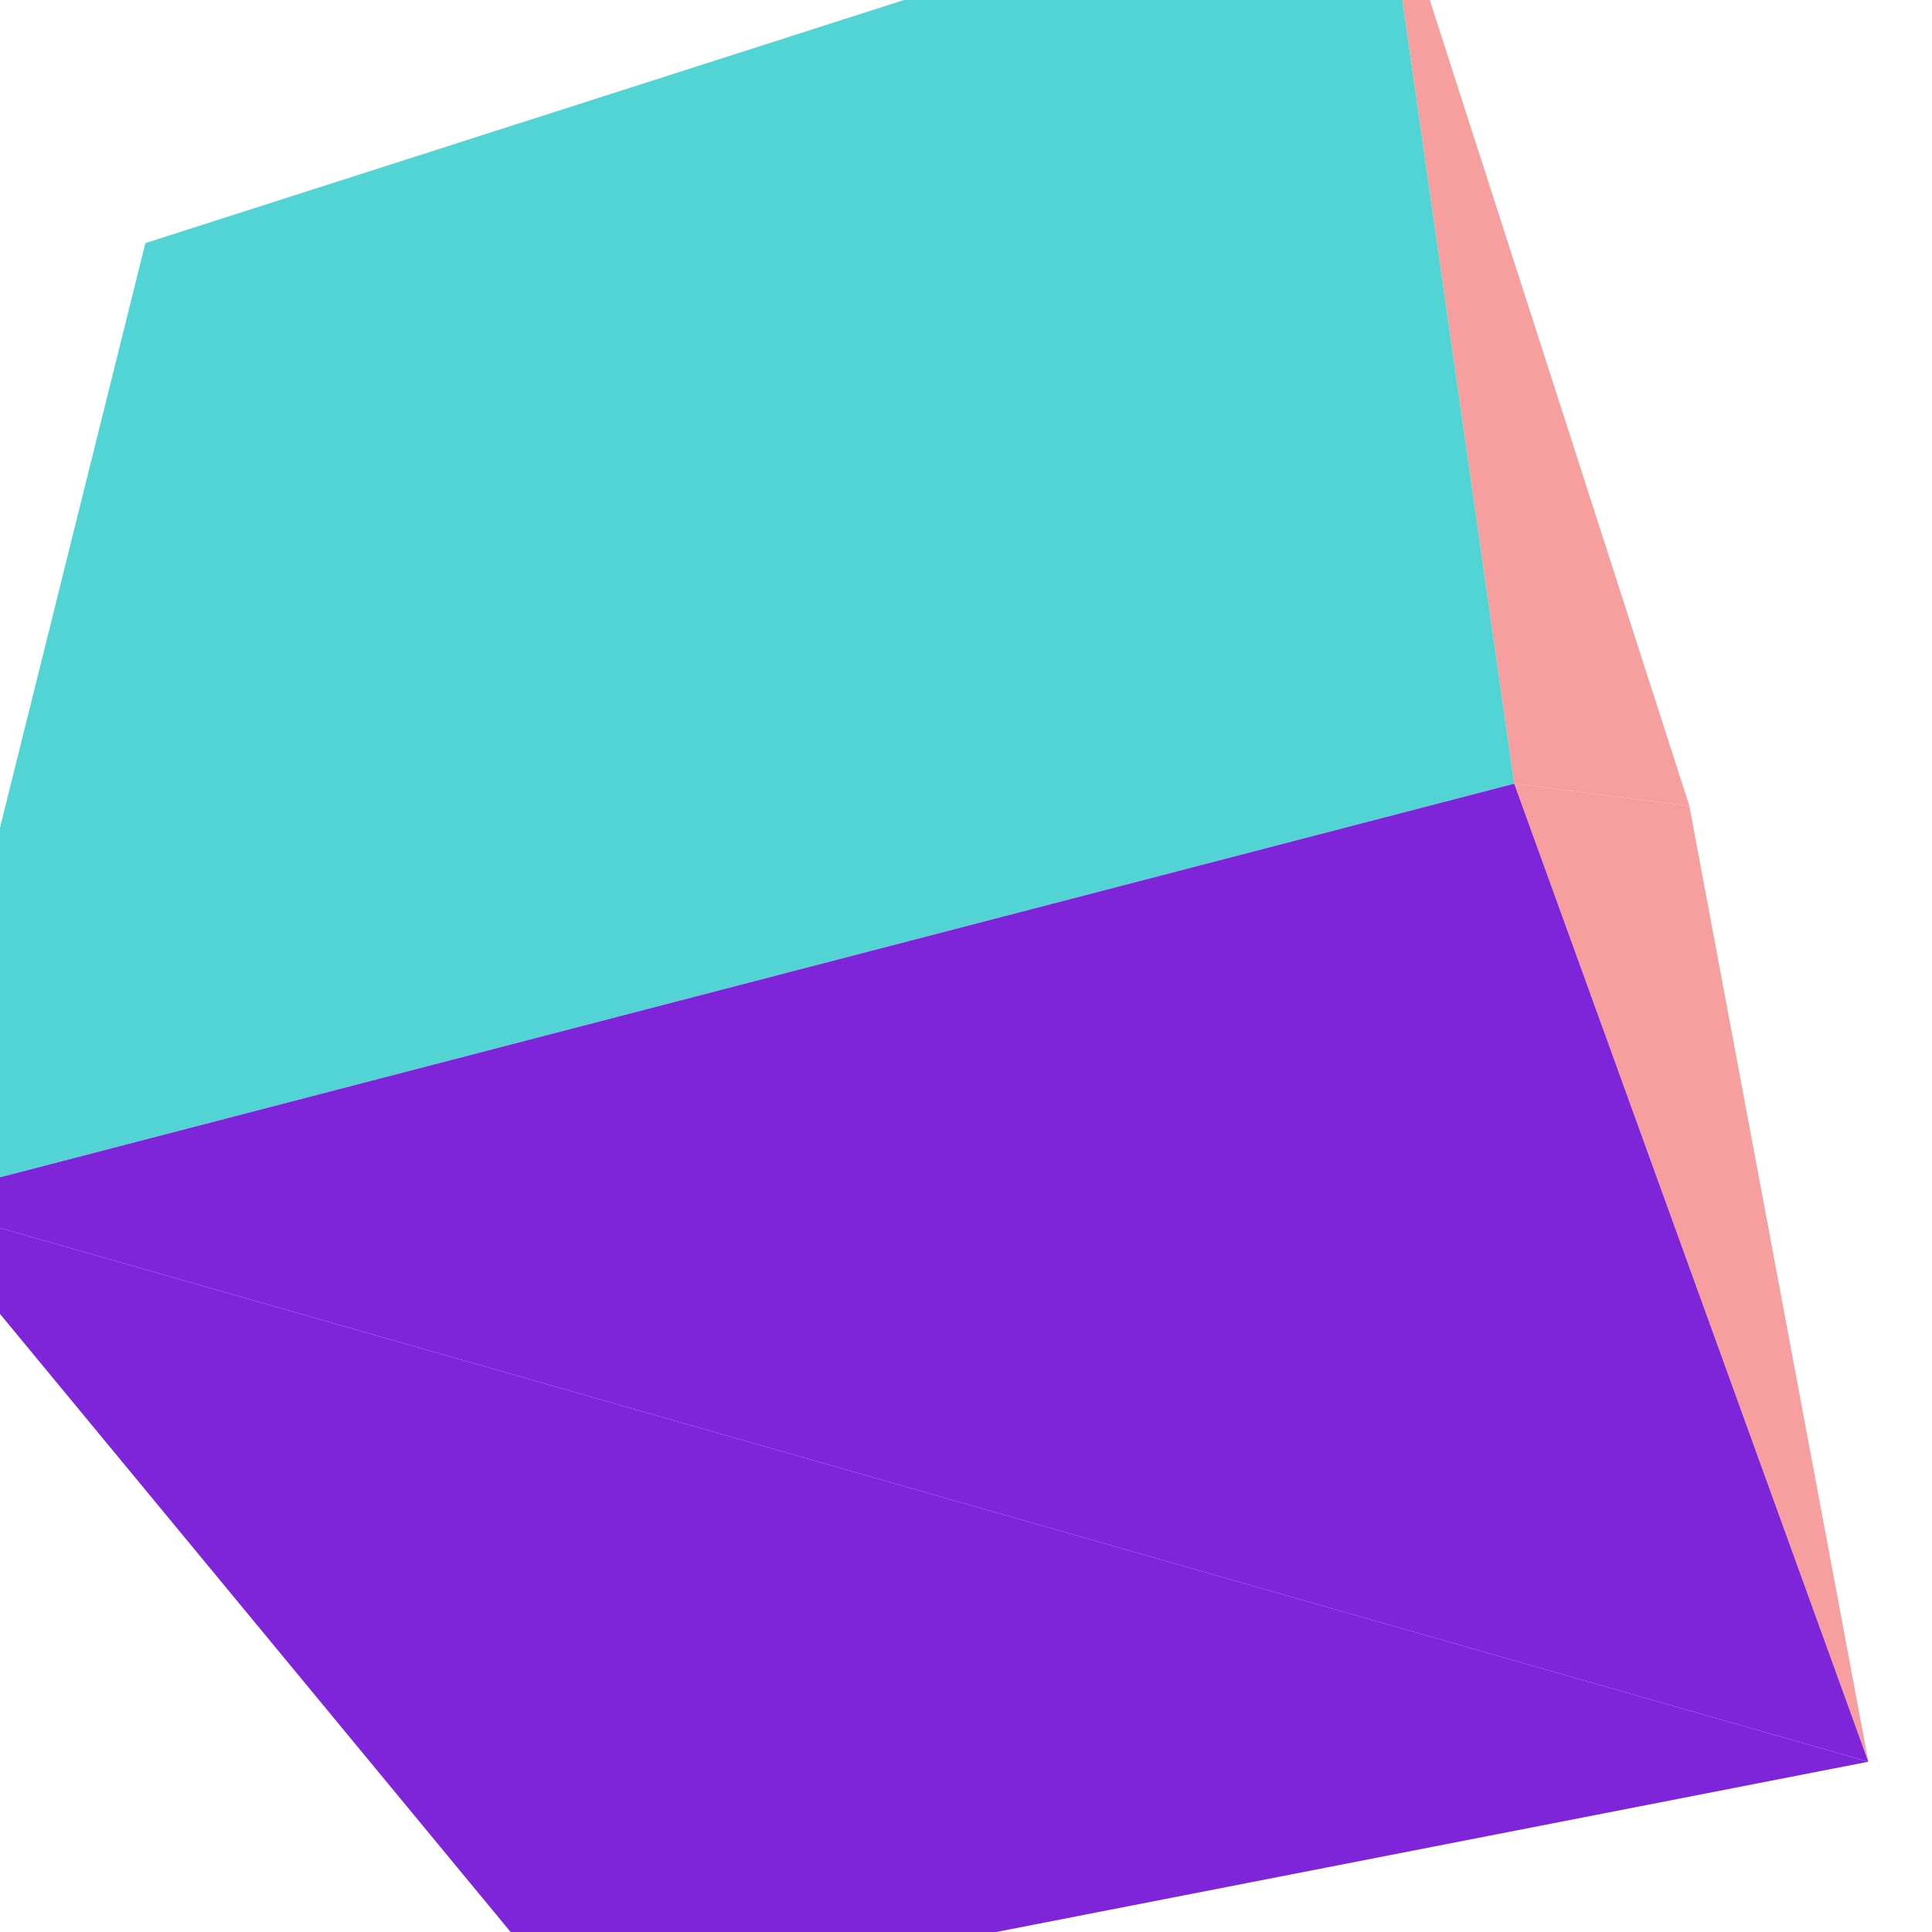
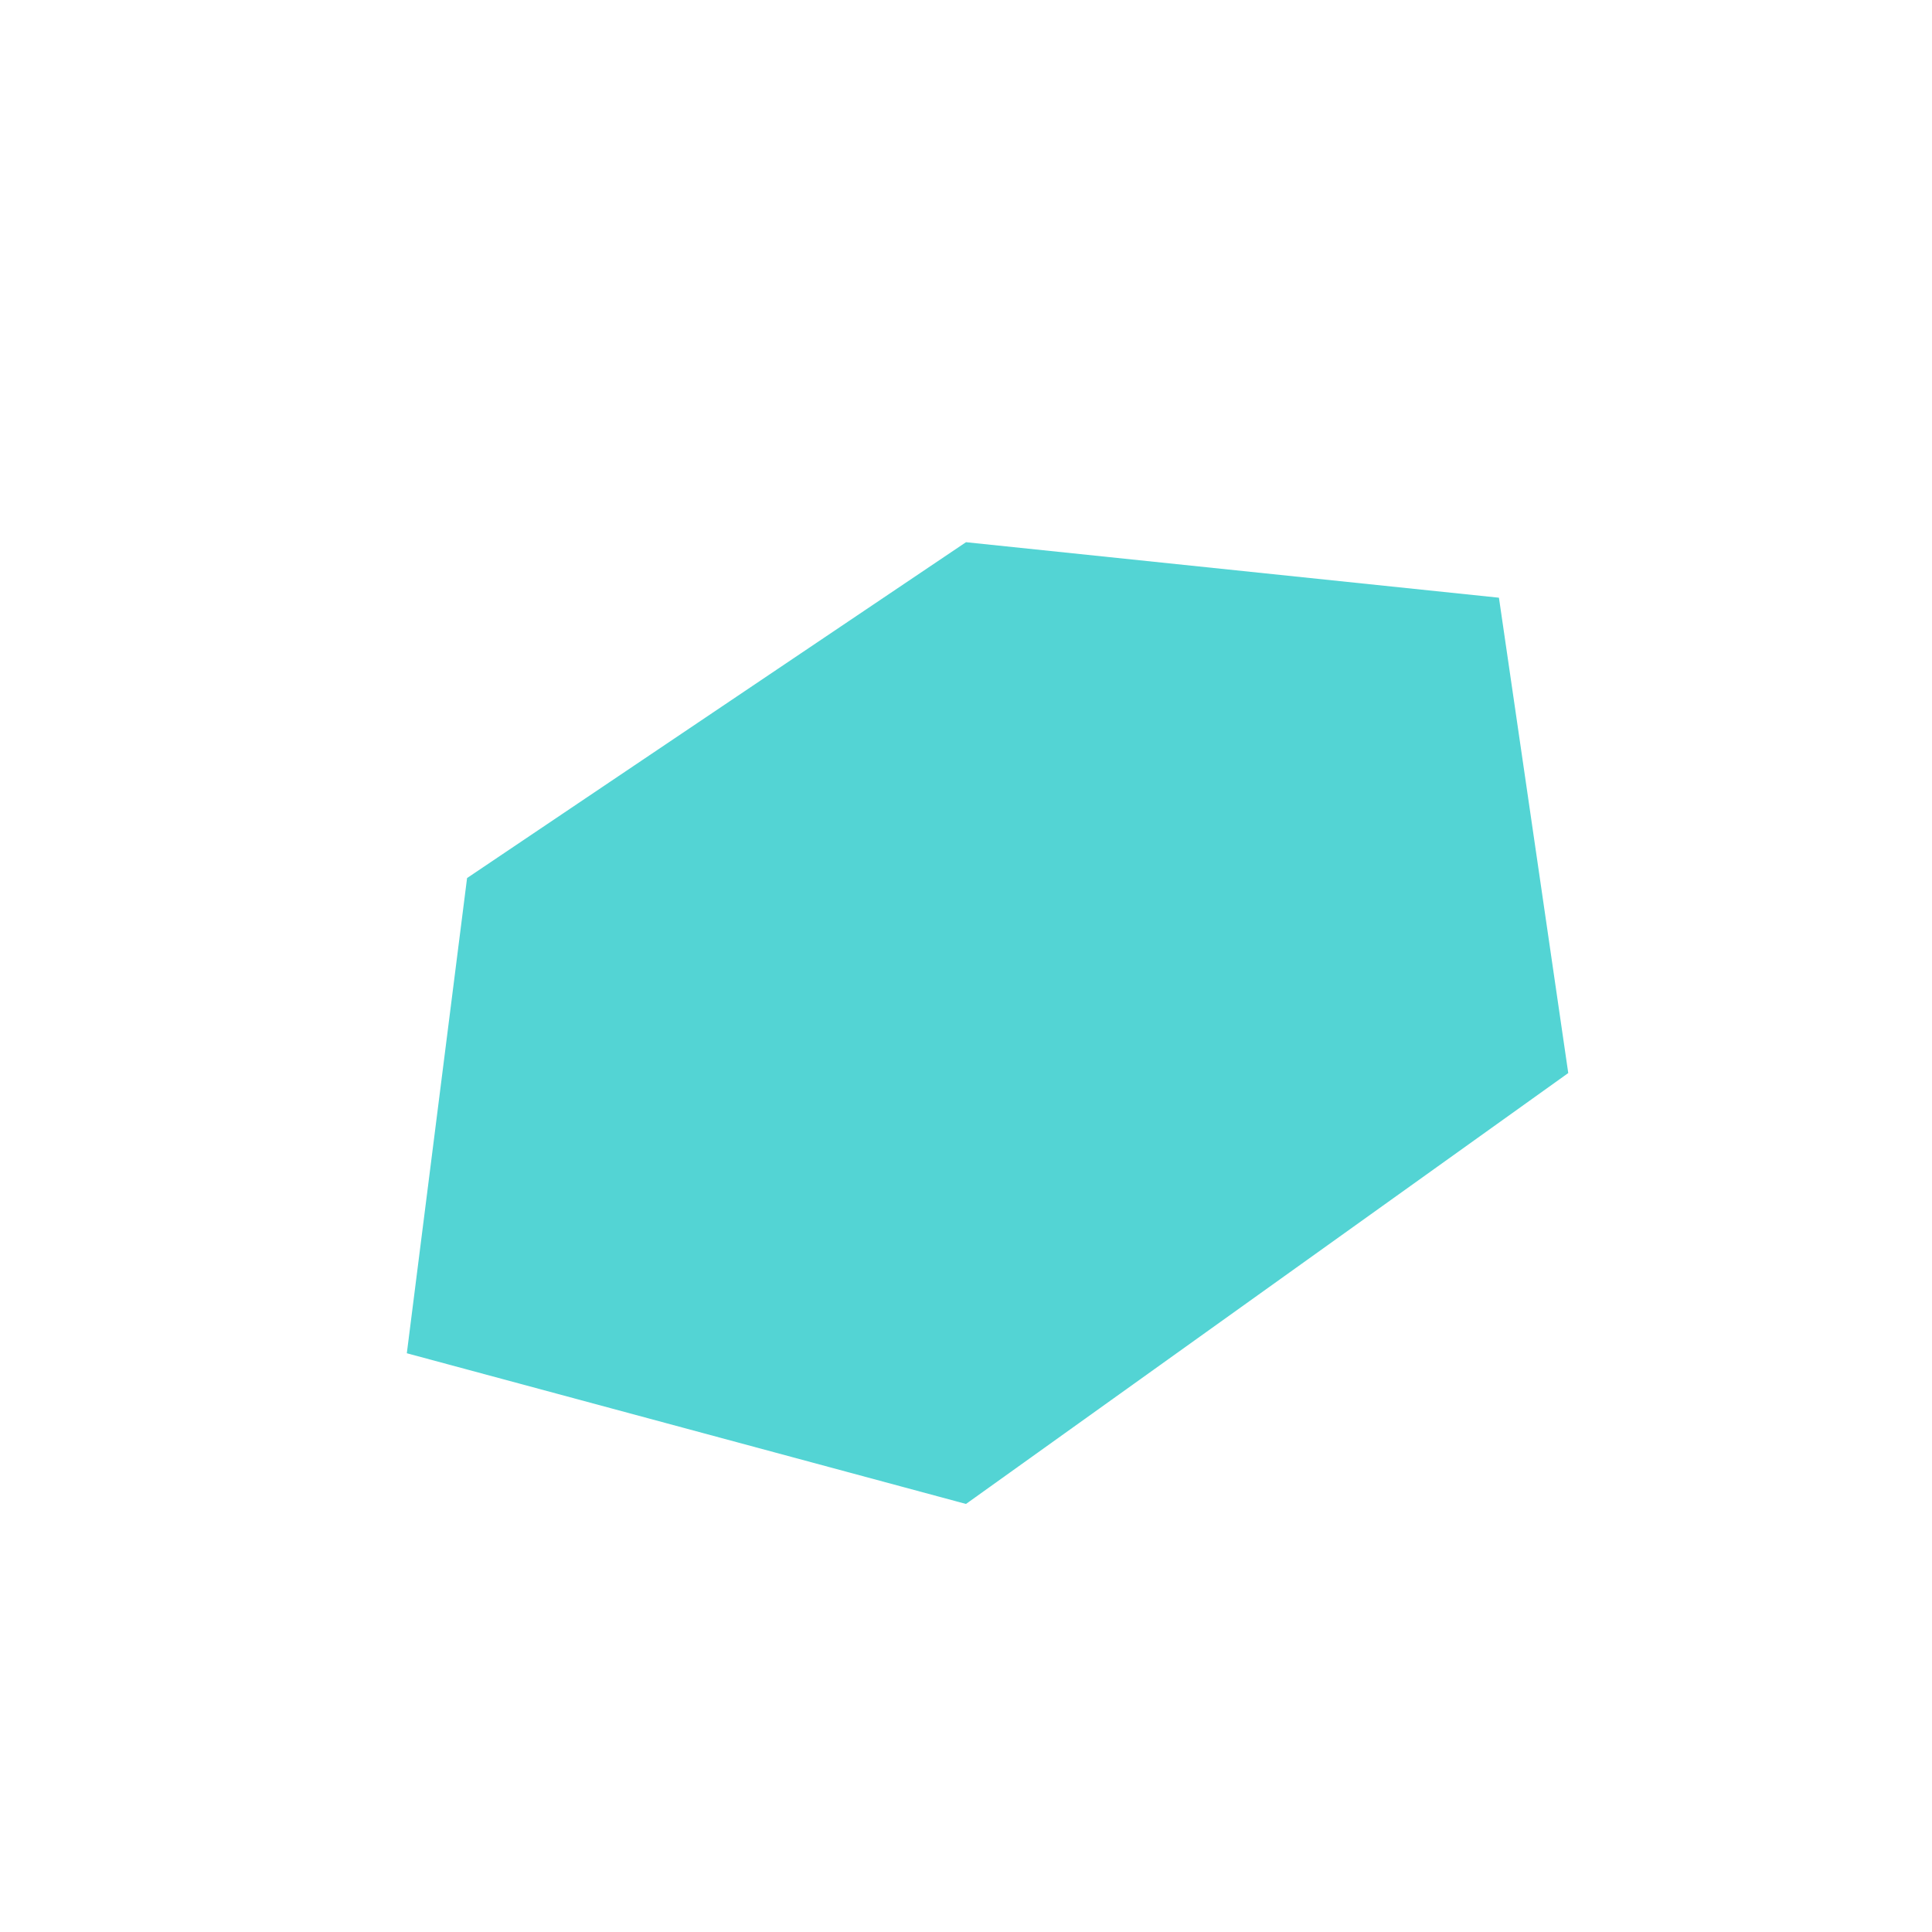
<svg xmlns="http://www.w3.org/2000/svg" viewBox="-250 -250 500 500" width="500" height="500">
-   <path d="M187.199,-41.446L107.288,-289.518L141.88,-47.184z" style="fill:rgb(247,158,158)" />
-   <path d="M233.523,205.936L-274.048,60.932L-100.398,271.128z" style="fill:rgb(127,37,217)" />
-   <path d="M187.199,-41.446L141.88,-47.184L233.523,205.936z" style="fill:rgb(247,158,158)" />
-   <path d="M141.88,-47.184L107.288,-289.518L-212.373,-187.085zM141.88,-47.184L-212.373,-187.085L-274.048,60.932z" style="fill:rgb(83,212,212)" />
-   <path d="M233.523,205.936L141.88,-47.184L-274.048,60.932z" style="fill:rgb(127,37,217)" />
+   <path d="M2.994284817842365e-14,139.222L-3.162833928934848e-14,-109.678L-129.122,-22.761zM2.994284817842365e-14,139.222L137.924,-95.314L-3.162833928934848e-14,-109.678zM2.994284817842365e-14,139.222L-129.122,-22.761L-144.715,100.22zM2.994284817842365e-14,139.222L155.863,27.705L137.924,-95.314z" style="fill:rgb(83,212,212)" />
</svg>
